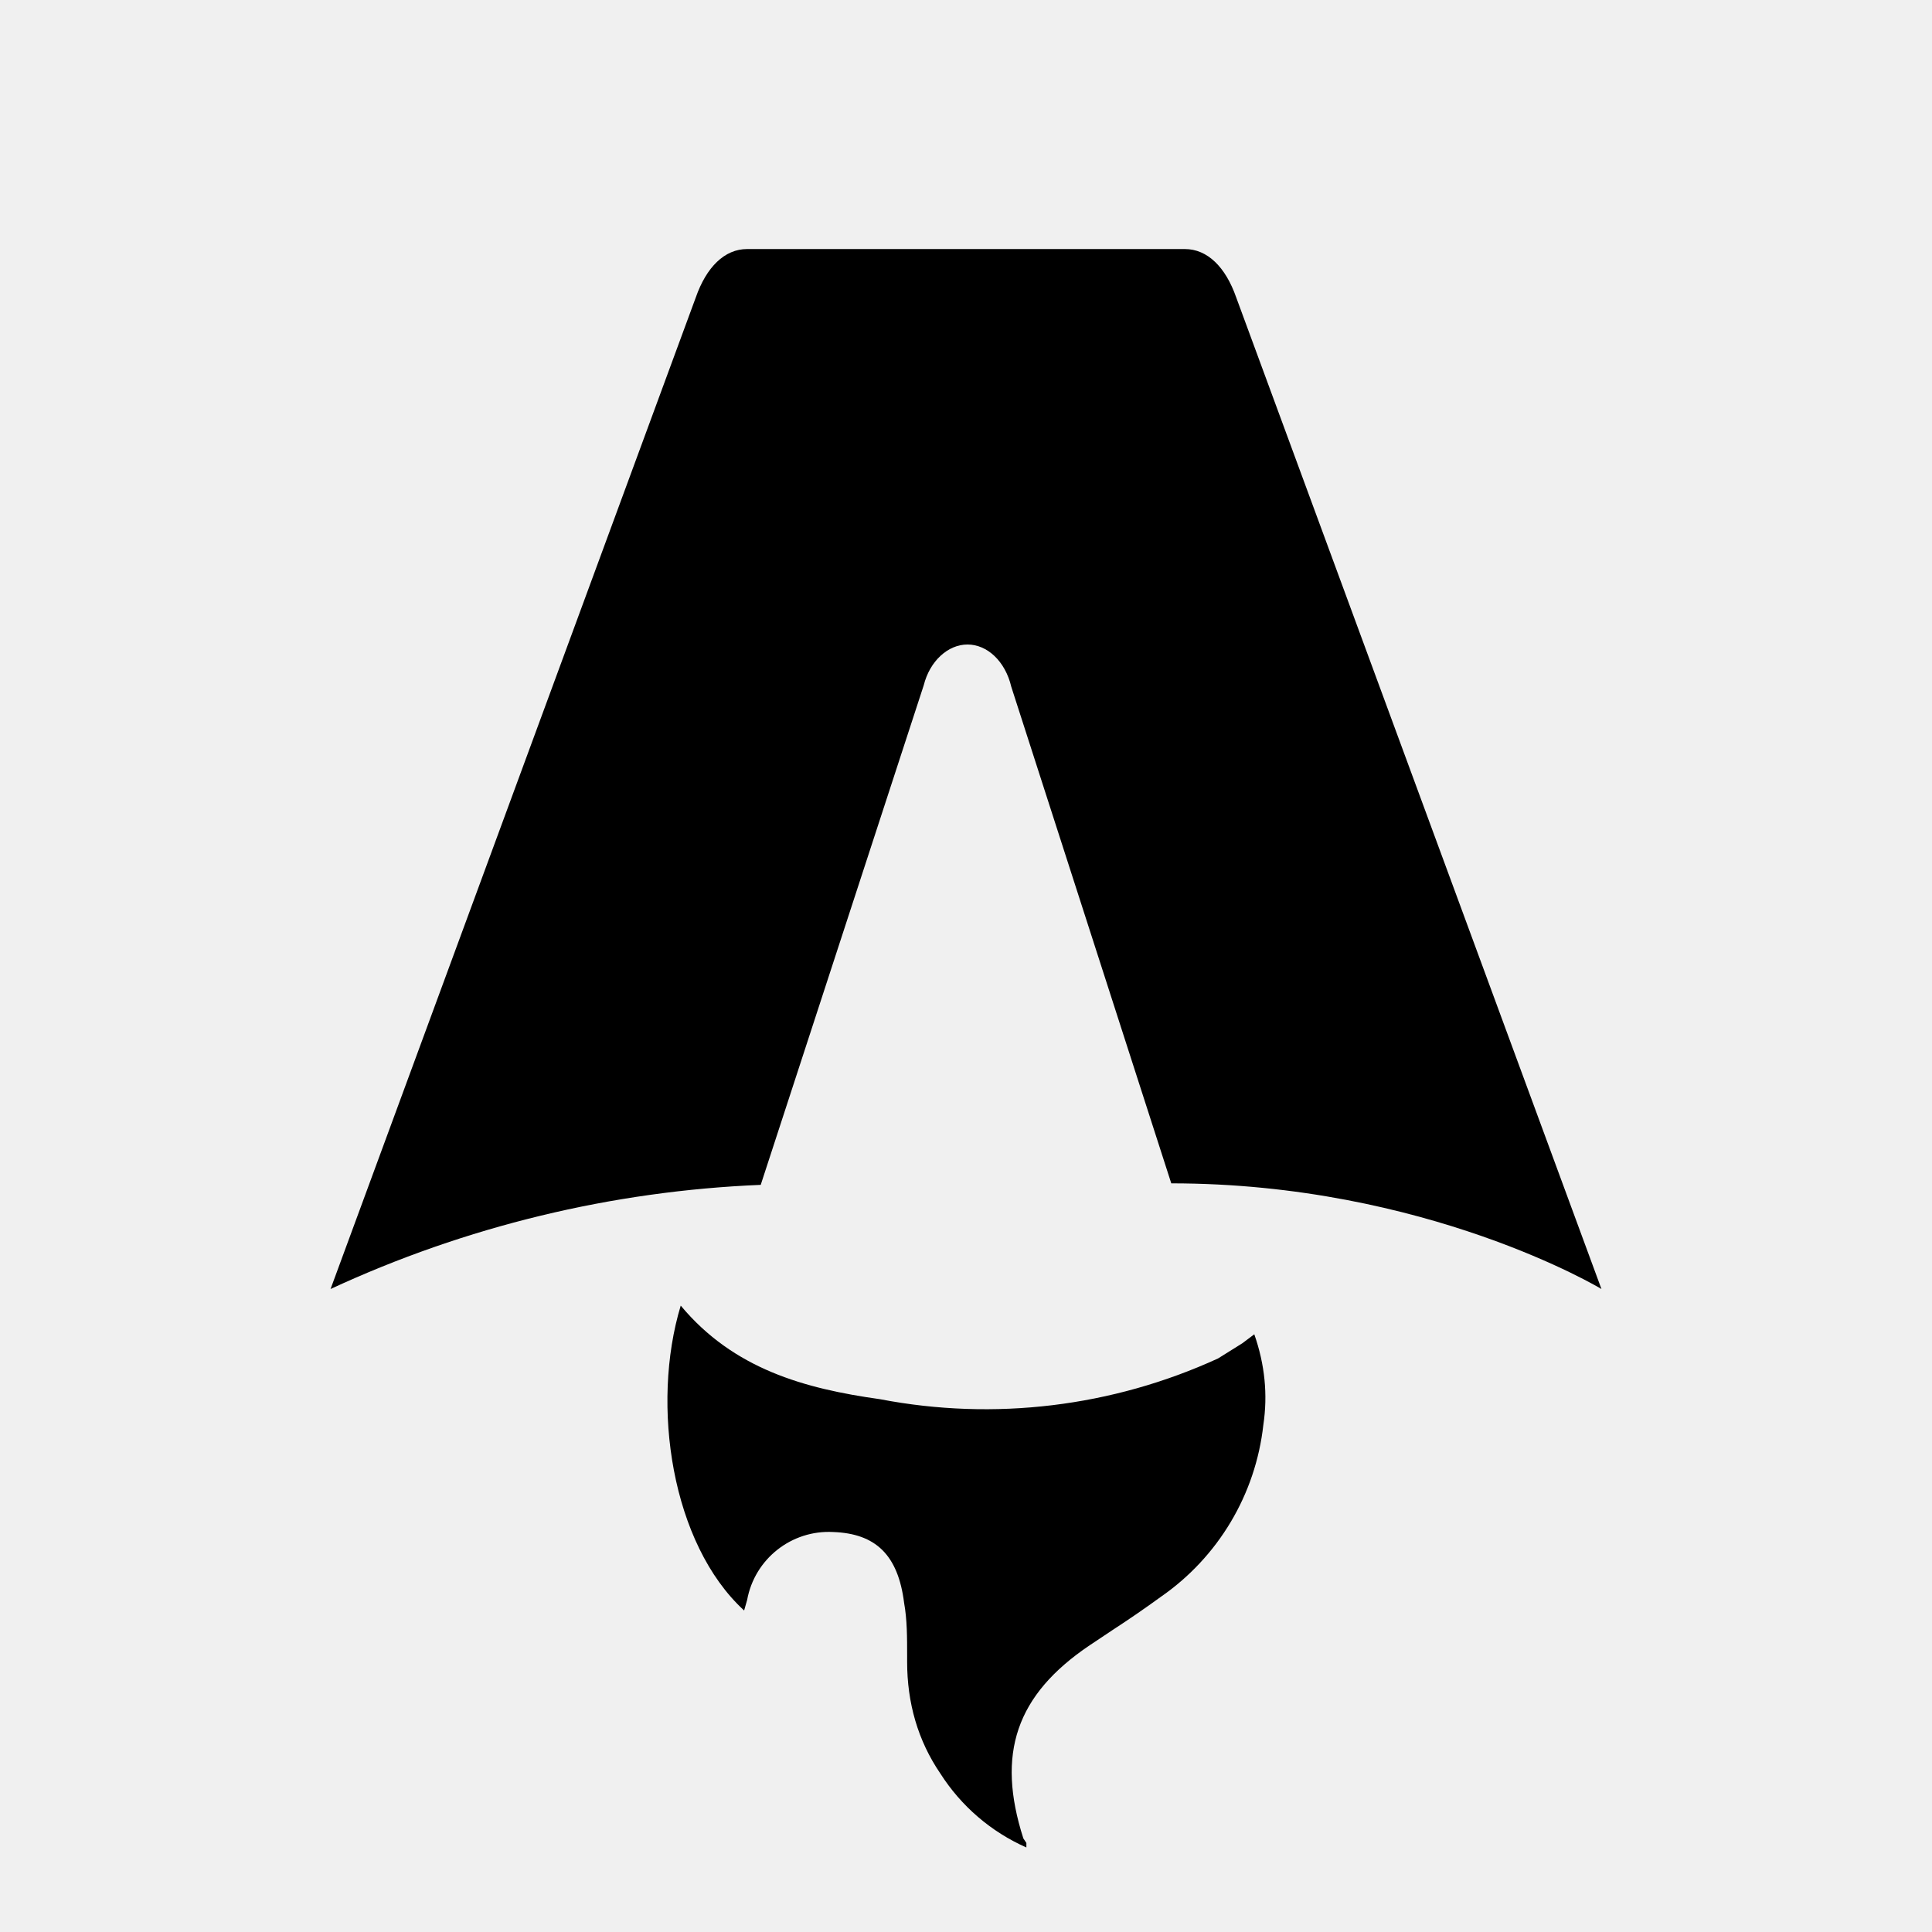
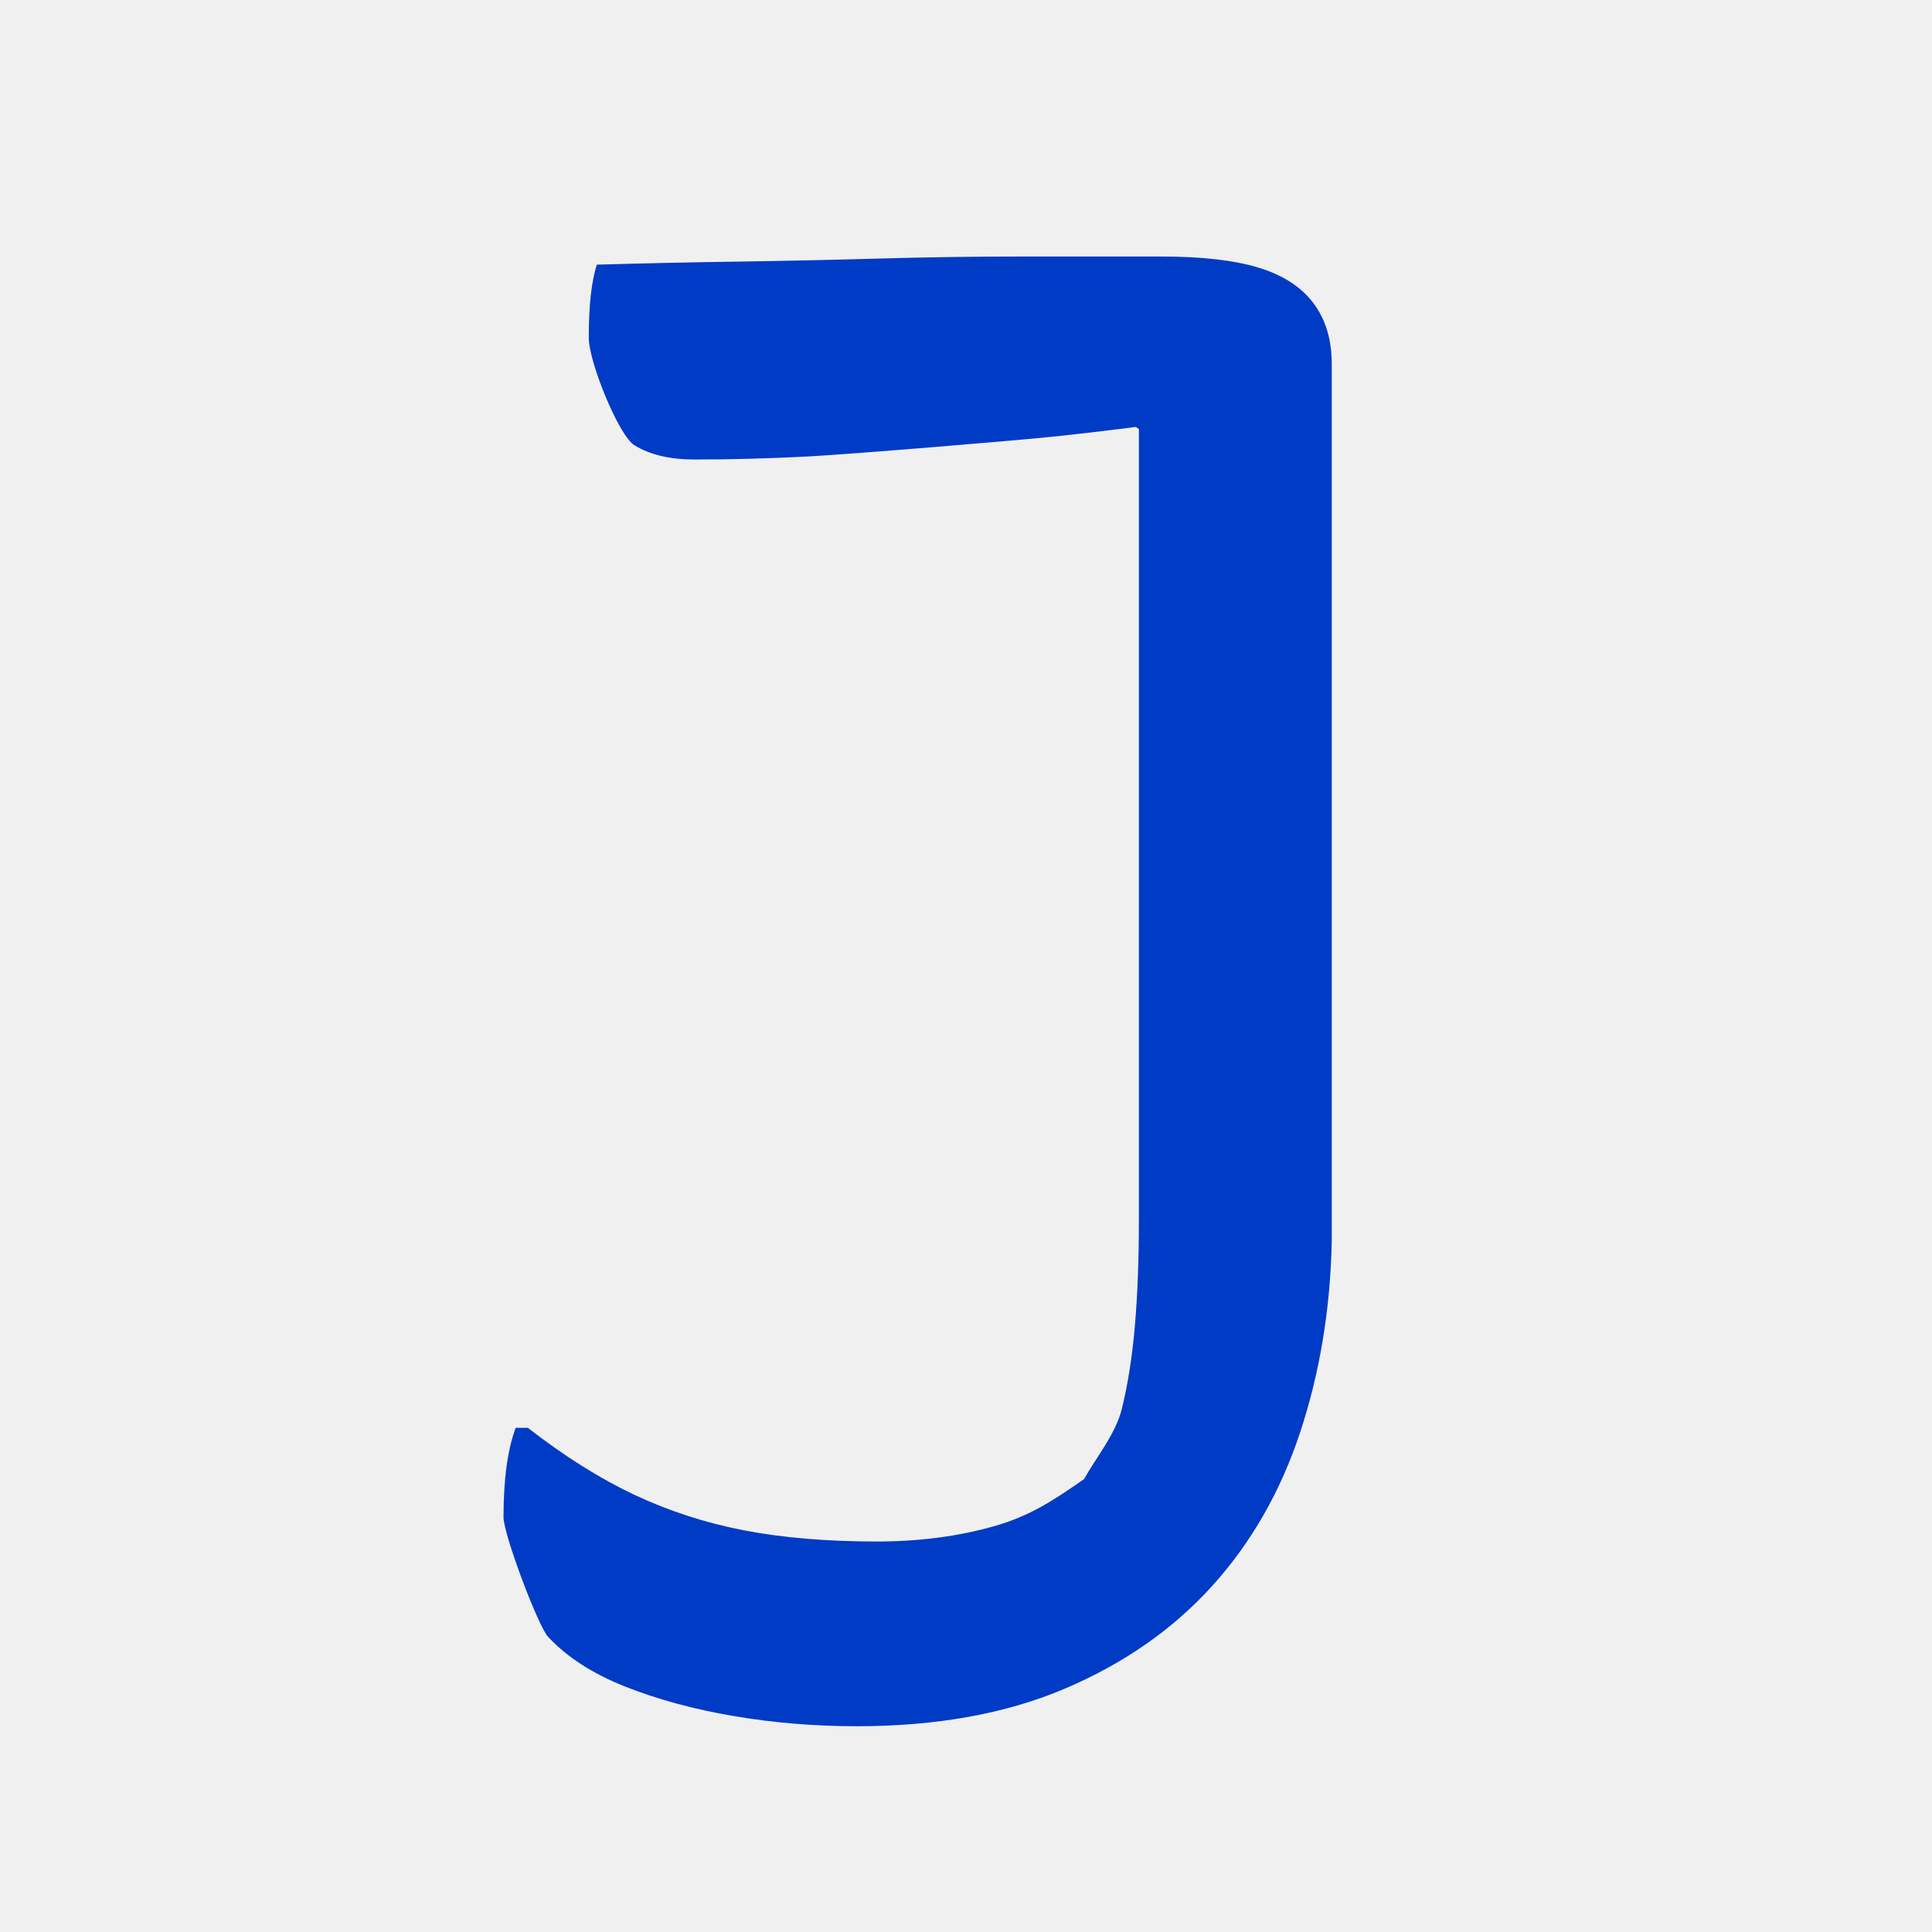
- <svg xmlns="http://www.w3.org/2000/svg" fill="none" viewBox="0 0 128 128">
-   <path d="M50.4 78.5a75.1 75.1 0 0 0-28.5 6.9l24.2-65.7c.7-2 1.9-3.2 3.4-3.2h29c1.5 0 2.7 1.2 3.4 3.2l24.2 65.7s-11.6-7-28.5-7L67 45.5c-.4-1.7-1.6-2.8-2.9-2.8-1.3 0-2.5 1.1-2.9 2.7L50.4 78.5Zm-1.1 28.2Zm-4.2-20.2c-2 6.6-.6 15.8 4.2 20.2a17.5 17.5 0 0 1 .2-.7 5.5 5.5 0 0 1 5.7-4.5c2.8.1 4.3 1.5 4.7 4.7.2 1.1.2 2.3.2 3.5v.4c0 2.7.7 5.2 2.2 7.4a13 13 0 0 0 5.7 4.9v-.3l-.2-.3c-1.8-5.6-.5-9.5 4.4-12.8l1.5-1a73 73 0 0 0 3.2-2.2 16 16 0 0 0 6.8-11.4c.3-2 .1-4-.6-6l-.8.6-1.6 1a37 37 0 0 1-22.4 2.7c-5-.7-9.7-2-13.2-6.2Z" />
-   <style>
-         path { fill: #000; }
-         @media (prefers-color-scheme: dark) {
-             path { fill: #FFF; }
-         }
-     </style>
+ <svg xmlns="http://www.w3.org/2000/svg" width="100%" height="100%" viewBox="0 0 600 600" version="1.1" xml:space="preserve" style="fill-rule:evenodd;clip-rule:evenodd;stroke-linejoin:round;stroke-miterlimit:2;">
+   <g transform="matrix(1,0,0,1,44.099,18.901)">
+     <g id="Layer2">
+       <path d="M228.271,459.828C241.3,459.828 253.383,458.252 264.521,455.1C275.659,451.948 282.872,447.197 292.538,440.472C296.321,433.748 302.347,426.415 304.239,418.85C306.13,411.285 307.496,402.669 308.336,393.002C309.177,383.335 309.597,372.198 309.597,359.589L309.597,96.067L321.576,122.545L297.619,106.154L326.619,111.198C312.329,113.299 298.249,115.085 284.38,116.556C270.51,118.027 219.025,122.23 206.836,122.861C194.648,123.491 182.88,123.806 171.532,123.806C163.967,123.806 157.768,122.335 152.934,119.393C148.101,116.451 138.749,93.545 138.749,85.98C138.749,80.937 138.96,76.524 139.38,72.741C139.8,68.959 140.431,65.806 141.271,63.285C155.981,62.864 170.586,62.549 185.086,62.339C199.586,62.129 214.191,61.814 228.902,61.393C243.612,60.973 258.322,60.763 273.032,60.763L316.532,60.763C329.141,60.763 339.228,61.919 346.793,64.23C354.358,66.542 360.032,70.219 363.815,75.263C367.597,80.306 369.489,86.611 369.489,94.176L369.489,366.524C369.068,387.538 365.811,407.292 359.717,425.785C353.623,444.277 344.481,460.248 332.293,473.698C320.104,487.147 304.869,497.759 286.586,505.535C268.304,513.31 246.764,517.198 221.967,517.198C208.938,517.198 196.224,516.147 183.825,514.046C171.427,511.944 160.184,508.897 150.097,504.904C140.01,500.912 132.025,495.763 126.141,489.459C123.199,486.517 112.271,457.727 112.271,452.263C112.271,446.379 112.586,441.125 113.217,436.502C113.847,431.879 114.793,427.886 116.054,424.524L119.836,424.524C131.184,433.35 142.217,440.285 152.934,445.328C163.652,450.372 174.999,454.049 186.978,456.361C198.956,458.672 212.72,459.828 228.271,459.828Z" style="fill:rgb(0,59,198);fill-rule:nonzero;" />
+     </g>
+   </g>
</svg>
